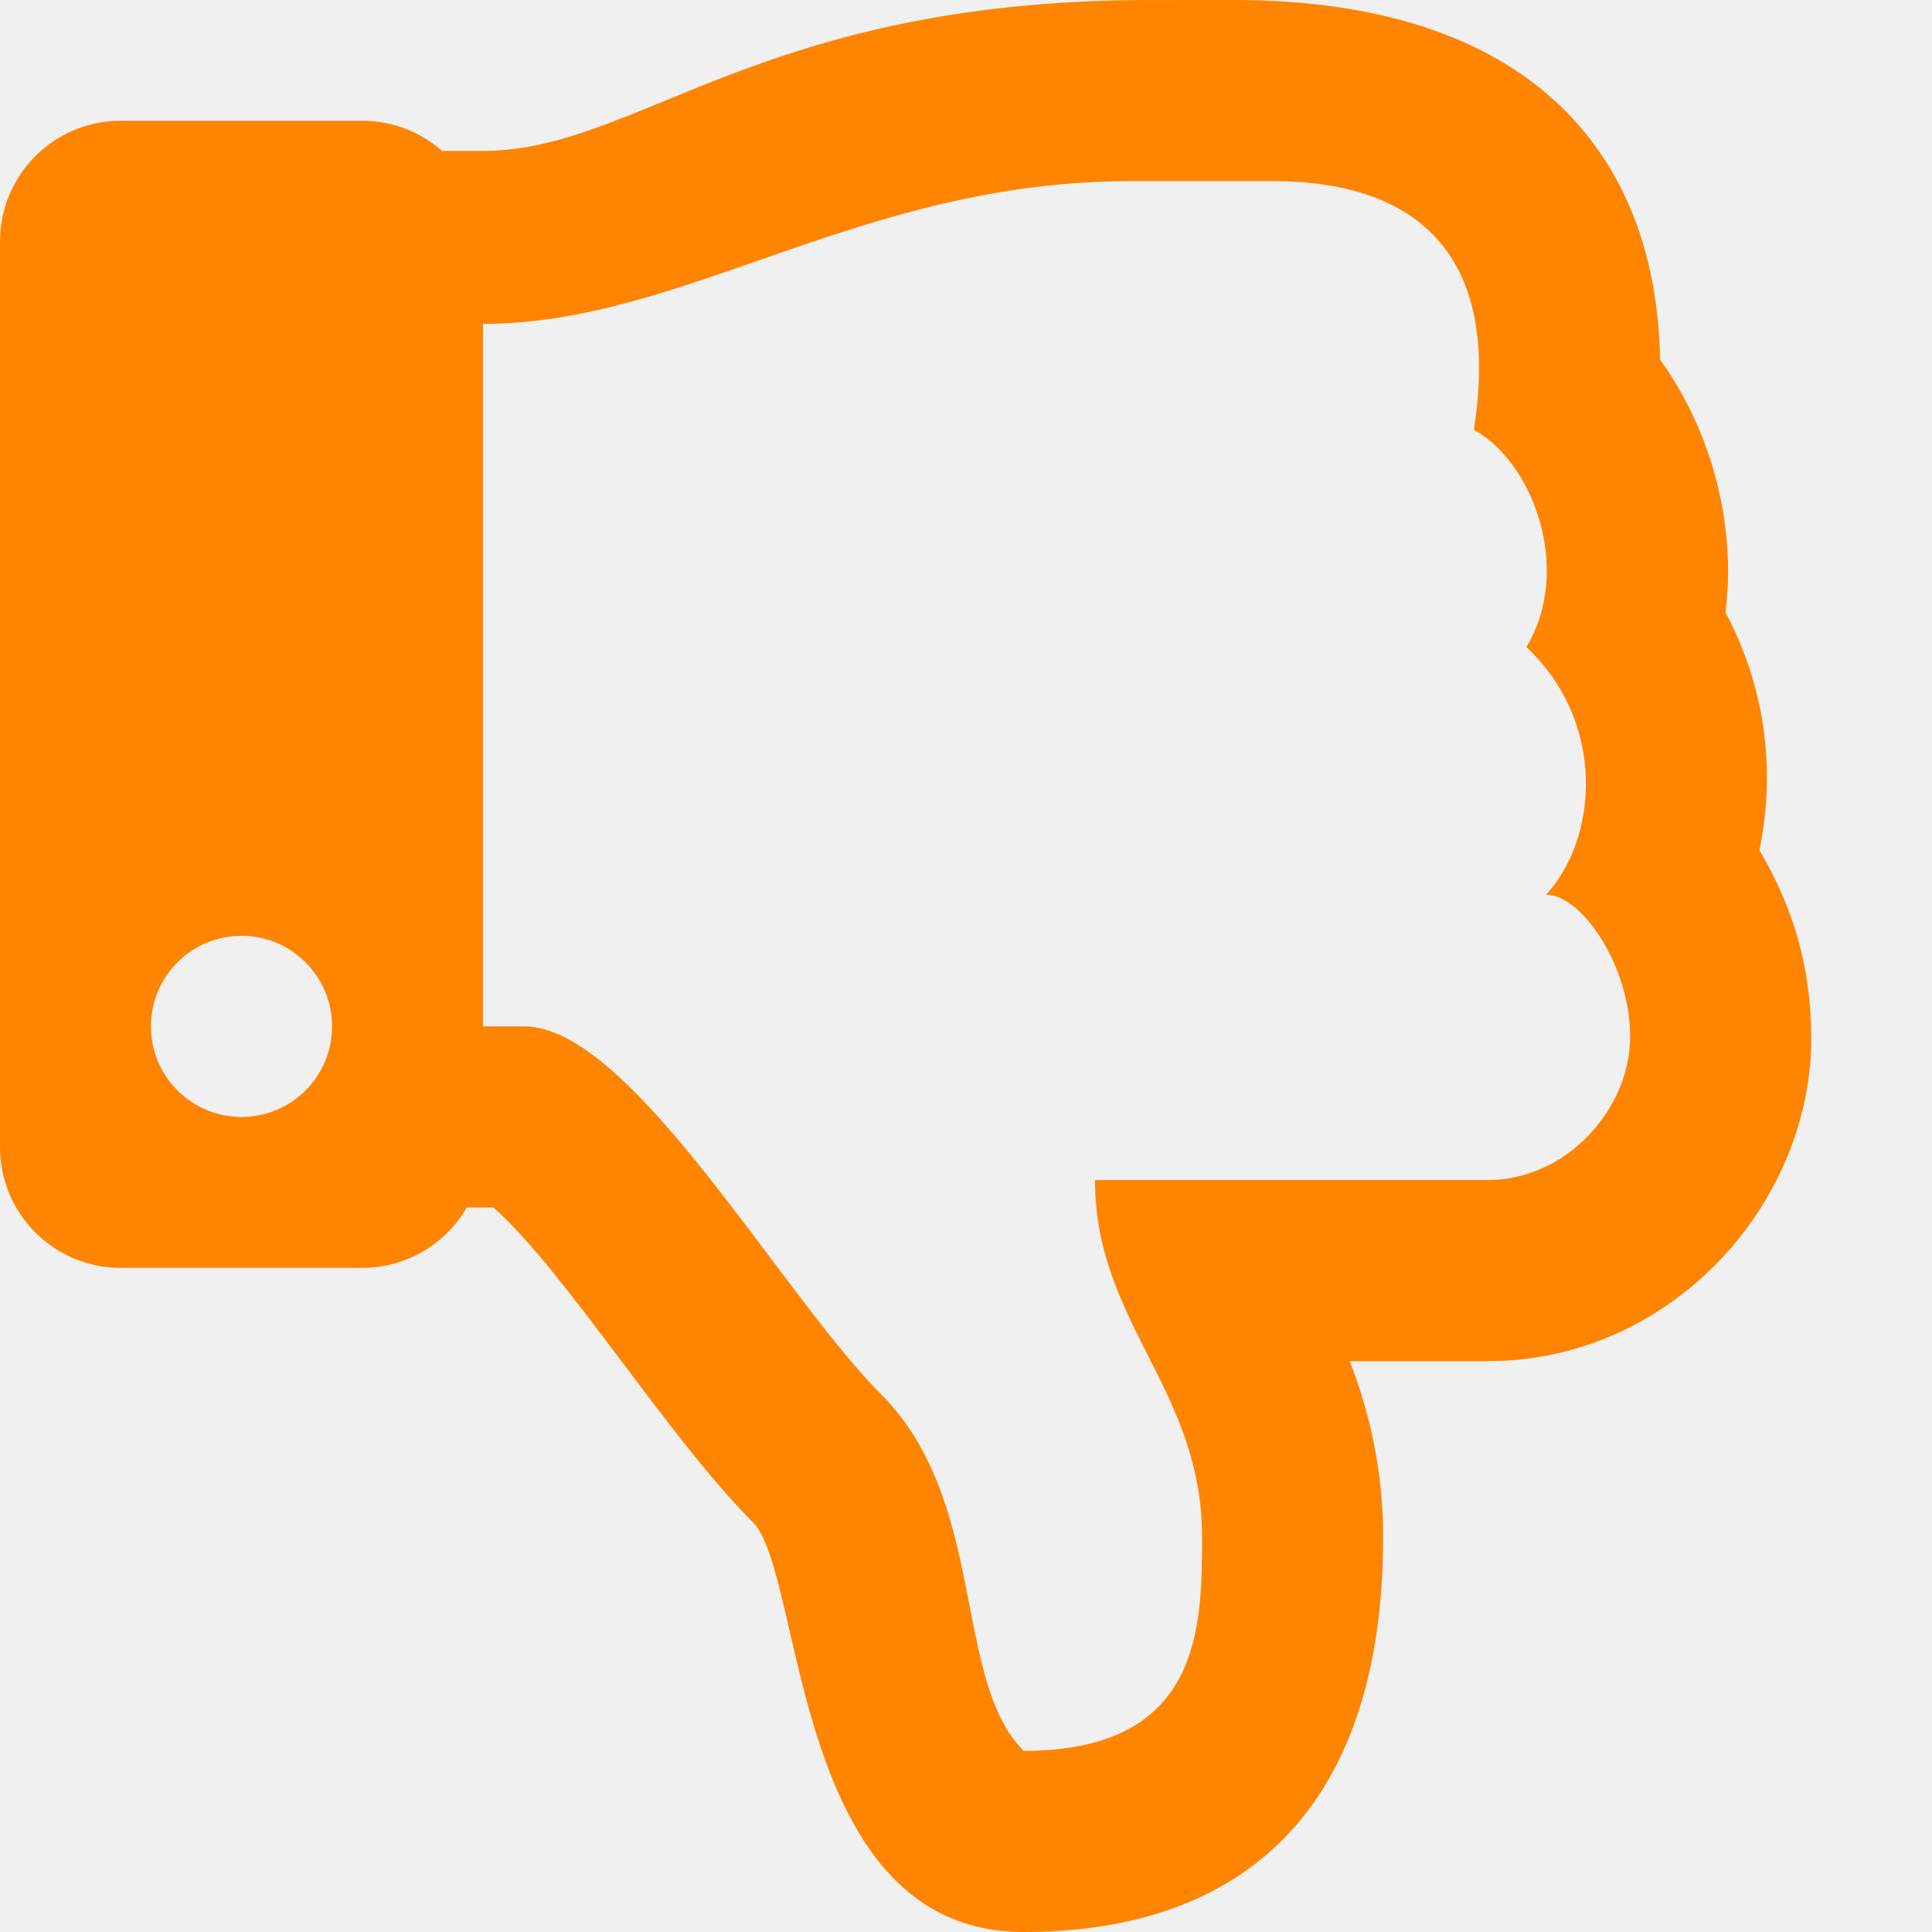
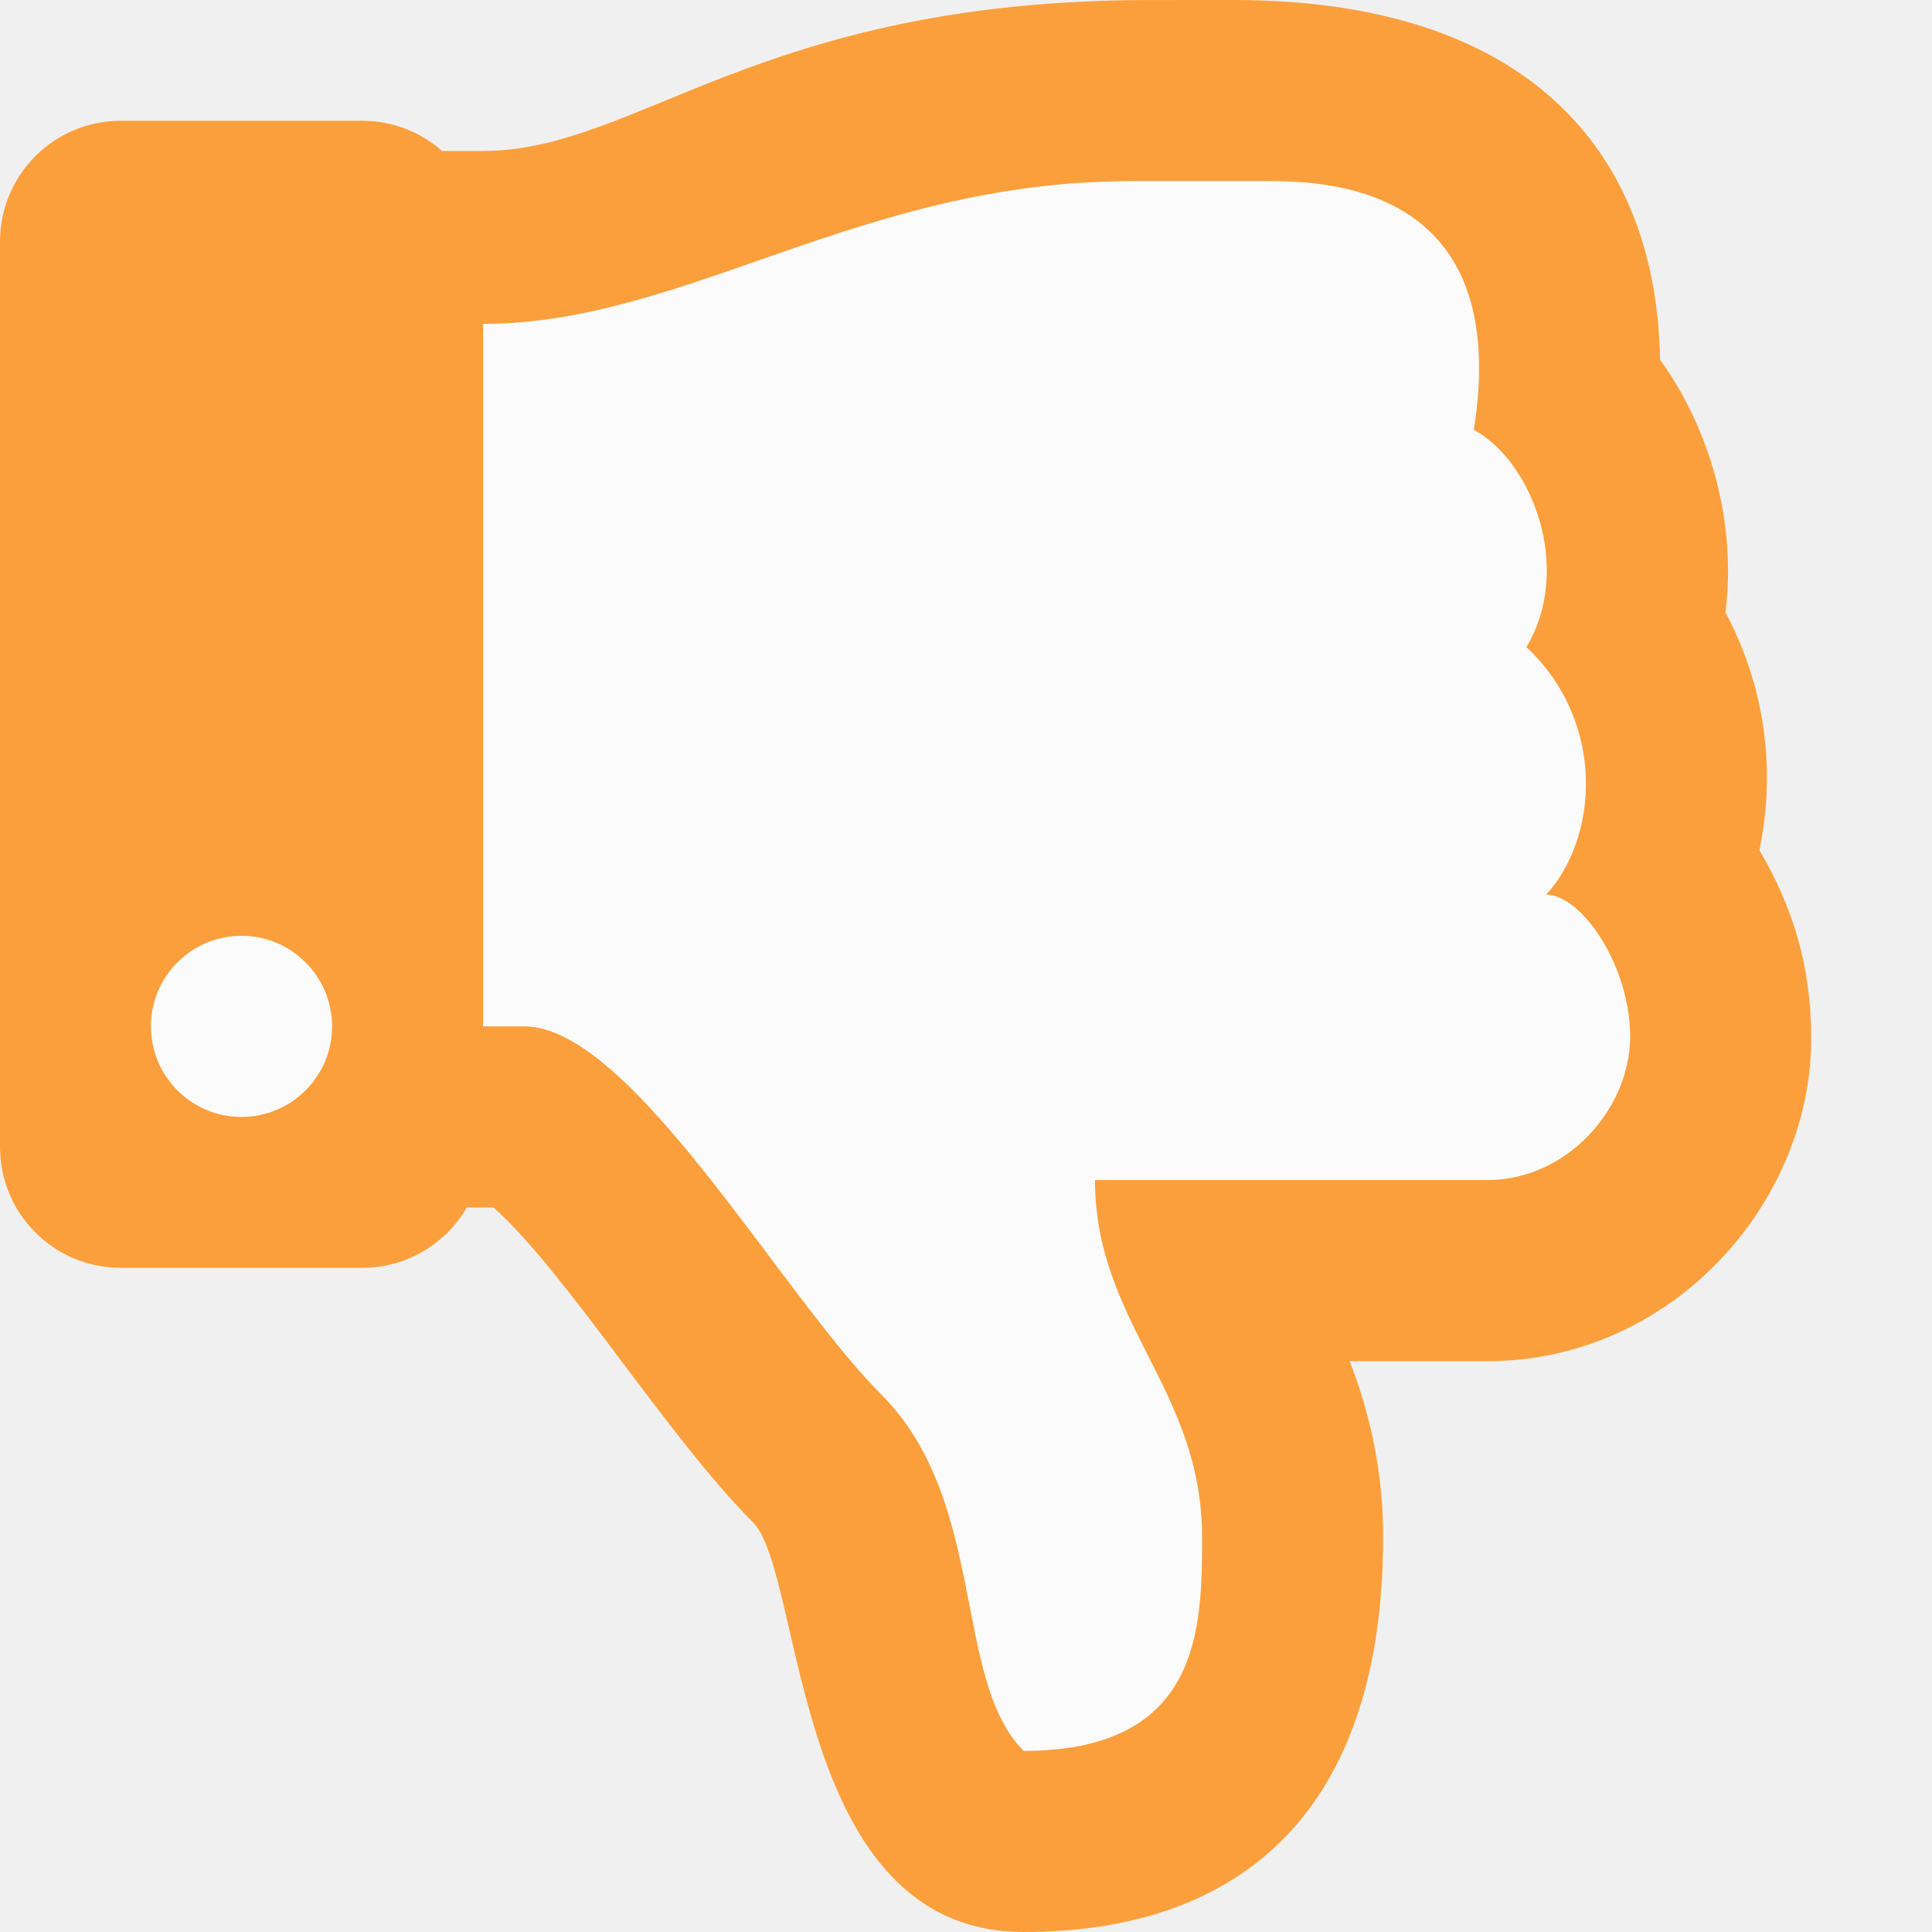
<svg xmlns="http://www.w3.org/2000/svg" aria-hidden="true" focusable="false" data-prefix="far" data-icon="thumbs-down" class="svg-inline--fa fa-thumbs-down fa-w-16" role="img" viewBox="0 0 512 512" version="1.1" id="svg4">
  <defs id="defs8" />
-   <path fill="white" d="M466.27 225.31c4.674-22.647.864-44.538-8.99-62.99 2.958-23.868-4.021-48.565-17.34-66.99C438.986 39.423 404.117 0 327 0c-7 0-15 .01-22.22.01C201.195.01 168.997 40 128 40h-10.845c-5.64-4.975-13.042-8-21.155-8H32C14.327 32 0 46.327 0 64v240c0 17.673 14.327 32 32 32h64c11.842 0 22.175-6.438 27.708-16h7.052c19.146 16.953 46.013 60.653 68.76 83.4 13.667 13.667 10.153 108.6 71.76 108.6 57.58 0 95.27-31.936 95.27-104.73 0-18.41-3.93-33.73-8.85-46.54h36.48c48.602 0 85.82-41.565 85.82-85.58 0-19.15-4.96-34.99-13.73-49.84zM64 296c-13.255 0-24-10.745-24-24s10.745-24 24-24 24 10.745 24 24-10.745 24-24 24zm330.18 16.73H290.19c0 37.82 28.36 55.37 28.36 94.54 0 23.75 0 56.73-47.27 56.73-18.91-18.91-9.46-66.18-37.82-94.54C206.9 342.89 167.28 272 138.92 272H128V85.83c53.611 0 100.001-37.82 171.64-37.82h37.82c35.512 0 60.82 17.12 53.12 65.9 15.2 8.16 26.5 36.44 13.94 57.57 21.581 20.384 18.699 51.065 5.21 65.62 9.45 0 22.36 18.91 22.27 37.81-.09 18.91-16.71 37.82-37.82 37.82z" id="path2" style="fill:#ff8400;fill-opacity:1" />
+   <g id="layer1" />
+   <g id="layer2">
+     <g id="g834" style="opacity:0.75">
+       <path style="fill:#ffffff;fill-opacity:1" id="path2-6" d="m 466.27,225.31 c 4.674,-22.647 0.864,-44.538 -8.99,-62.99 2.958,-23.868 -4.021,-48.565 -17.34,-66.99 C 438.986,39.423 404.117,9.9999994e-7 327,9.9999994e-7 320,9.9999994e-7 312,0.01 304.78,0.01 c -103.585,0 -135.783,39.99 -176.78,39.99 h -10.845 c -5.64,-4.975 -13.042,-8 -21.155,-8 H 32 C 14.327,32 0,46.327 0,64 v 240 c 0,17.673 14.327,32 32,32 H 96 C 107.842,336 118.175,329.562 123.708,320 h 7.052 c 19.146,16.953 46.013,60.653 68.76,83.4 13.667,13.667 10.153,108.6 71.76,108.6 57.58,0 95.27,-31.936 95.27,-104.73 0,-18.41 -3.93,-33.73 -8.85,-46.54 h 36.48 c 48.602,0 85.82,-41.565 85.82,-85.58 0,-19.15 -4.96,-34.99 -13.73,-49.84 z" />
+       <path style="fill:#ff8400;fill-opacity:1" id="path2" d="M466.27 225.31c4.674-22.647.864-44.538-8.99-62.99 2.958-23.868-4.021-48.565-17.34-66.99C438.986 39.423 404.117 0 327 0c-7 0-15 .01-22.22.01C201.195.01 168.997 40 128 40h-10.845c-5.64-4.975-13.042-8-21.155-8H32C14.327 32 0 46.327 0 64v240c0 17.673 14.327 32 32 32h64c11.842 0 22.175-6.438 27.708-16h7.052c19.146 16.953 46.013 60.653 68.76 83.4 13.667 13.667 10.153 108.6 71.76 108.6 57.58 0 95.27-31.936 95.27-104.73 0-18.41-3.93-33.73-8.85-46.54h36.48c48.602 0 85.82-41.565 85.82-85.58 0-19.15-4.96-34.99-13.73-49.84zM64 296c-13.255 0-24-10.745-24-24s10.745-24 24-24 24 10.745 24 24-10.745 24-24 24zm330.18 16.73H290.19c0 37.82 28.36 55.37 28.36 94.54 0 23.75 0 56.73-47.27 56.73-18.91-18.91-9.46-66.18-37.82-94.54C206.9 342.89 167.28 272 138.92 272H128V85.83c53.611 0 100.001-37.82 171.64-37.82h37.82c35.512 0 60.82 17.12 53.12 65.9 15.2 8.16 26.5 36.44 13.94 57.57 21.581 20.384 18.699 51.065 5.21 65.62 9.45 0 22.36 18.91 22.27 37.81-.09 18.91-16.71 37.82-37.82 37.82z" fill="white" />
+     </g>
+   </g>
</svg>
